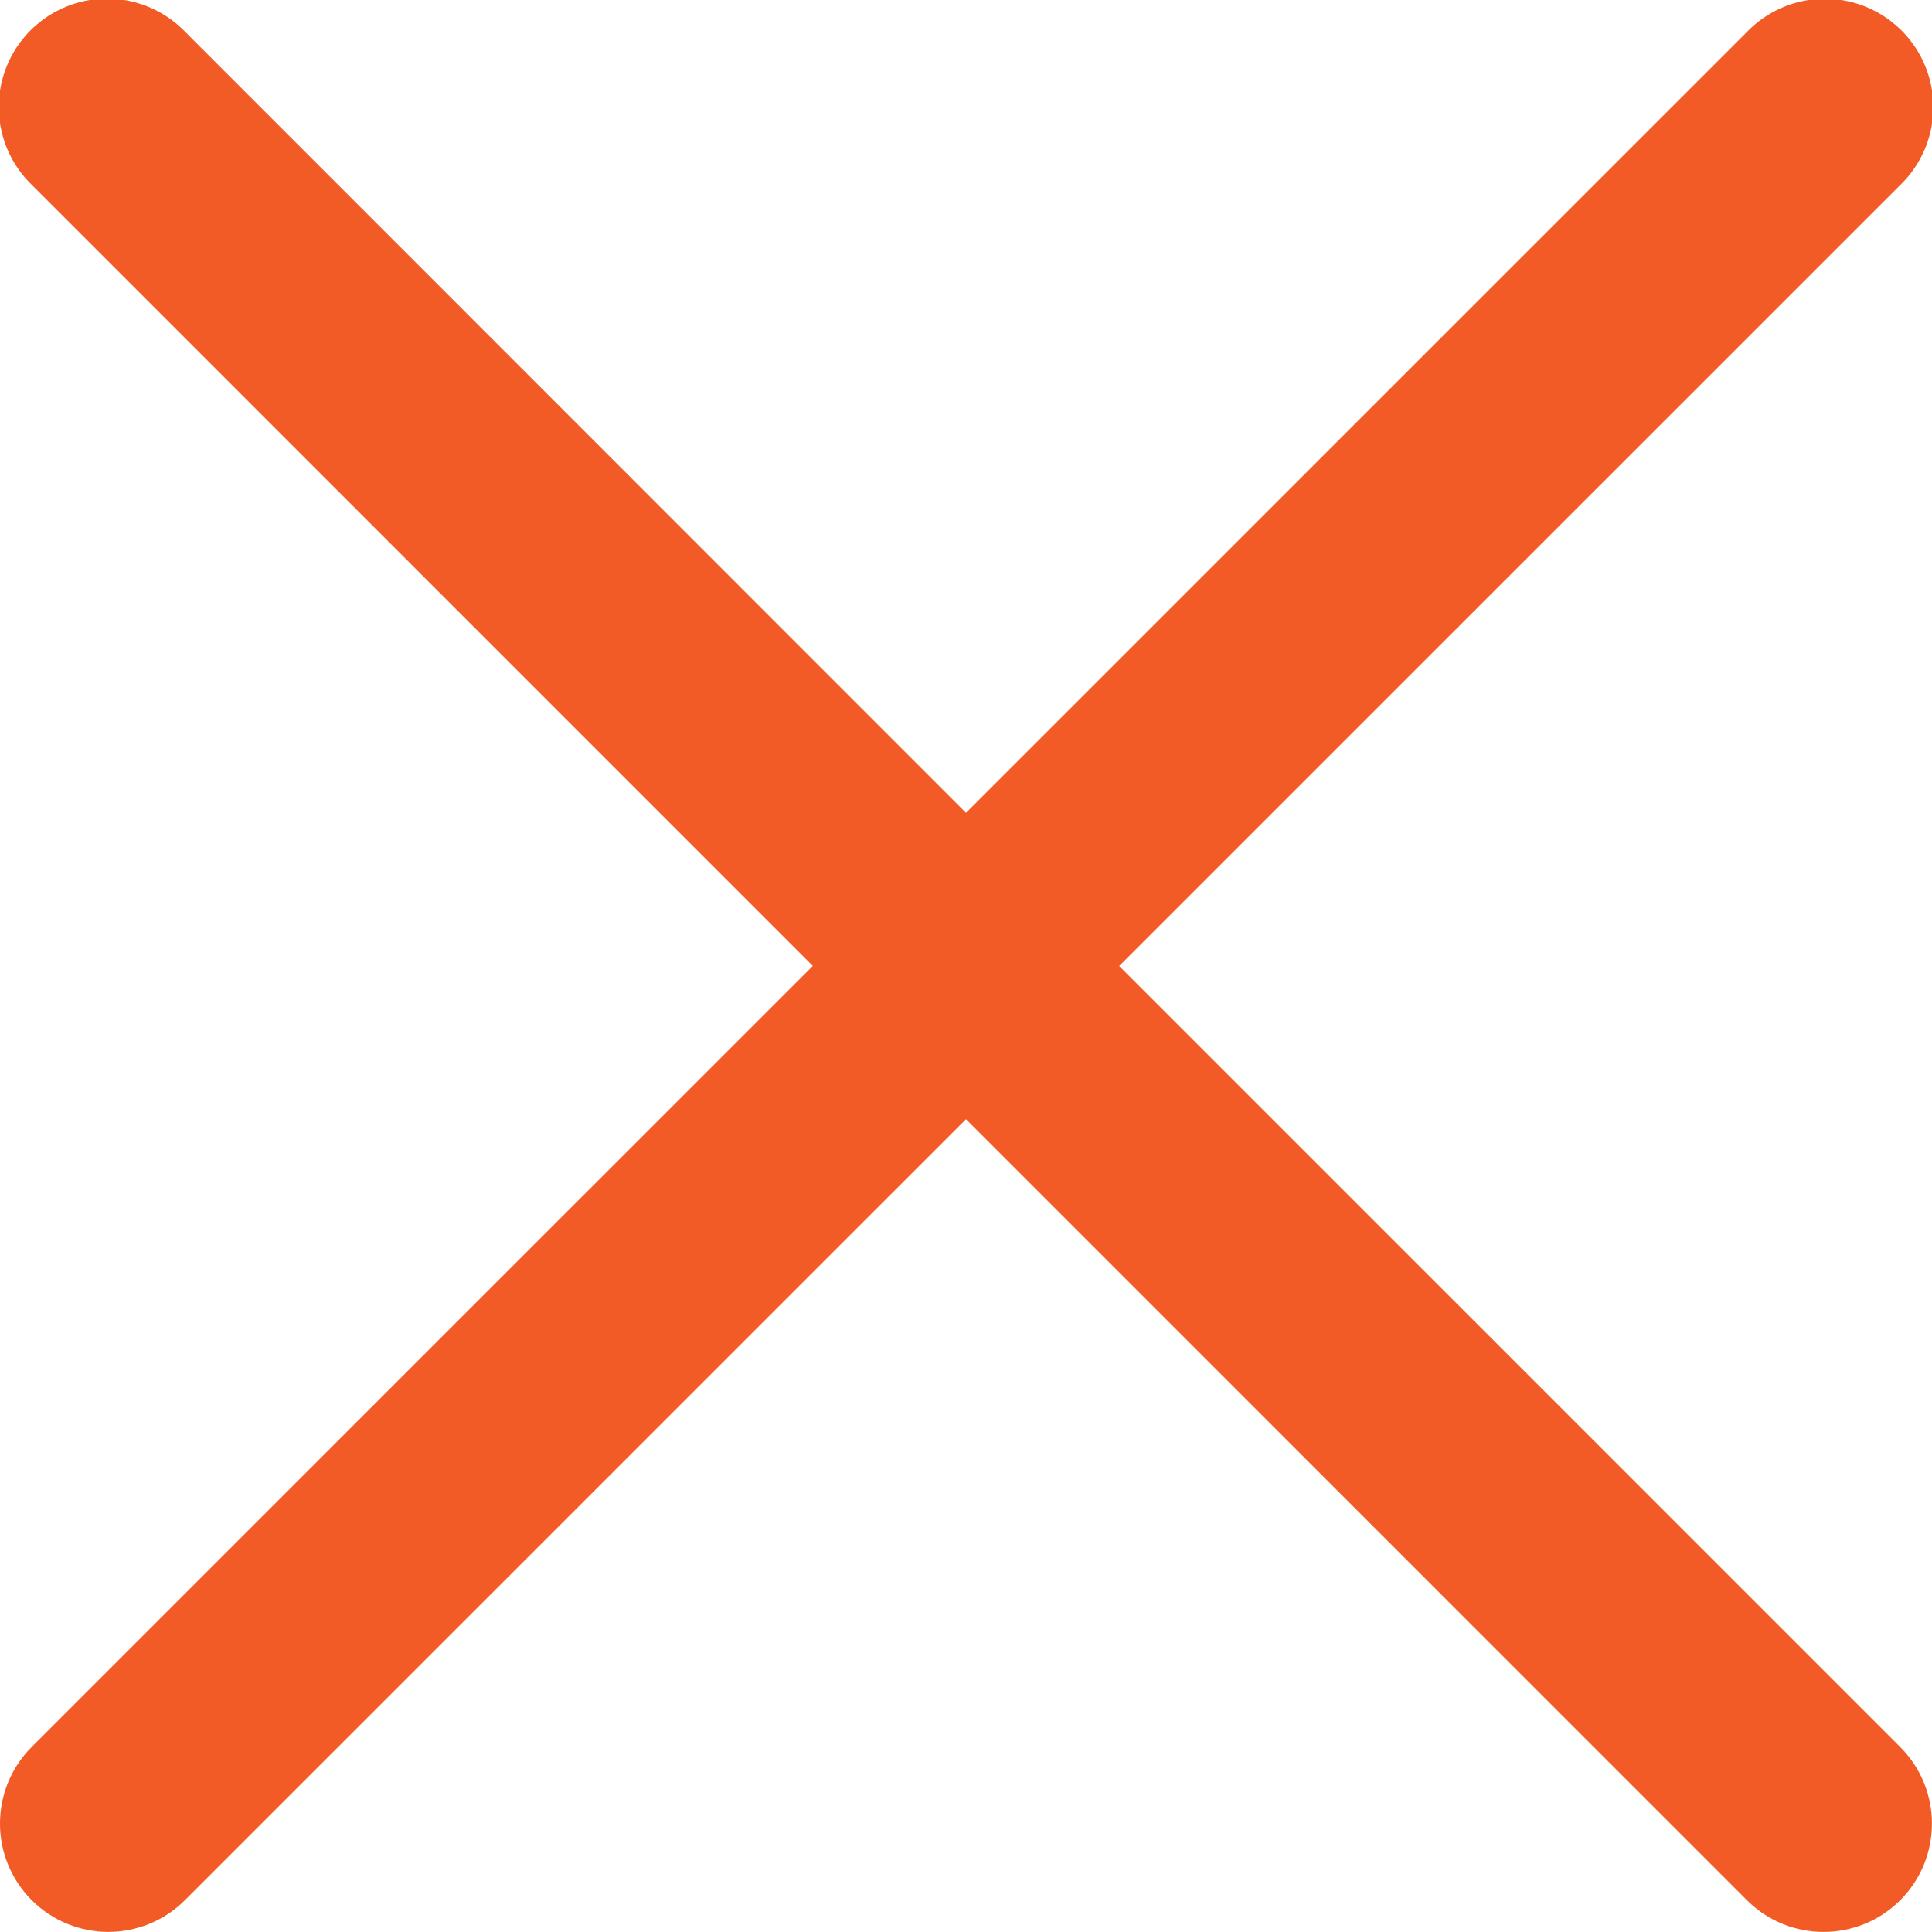
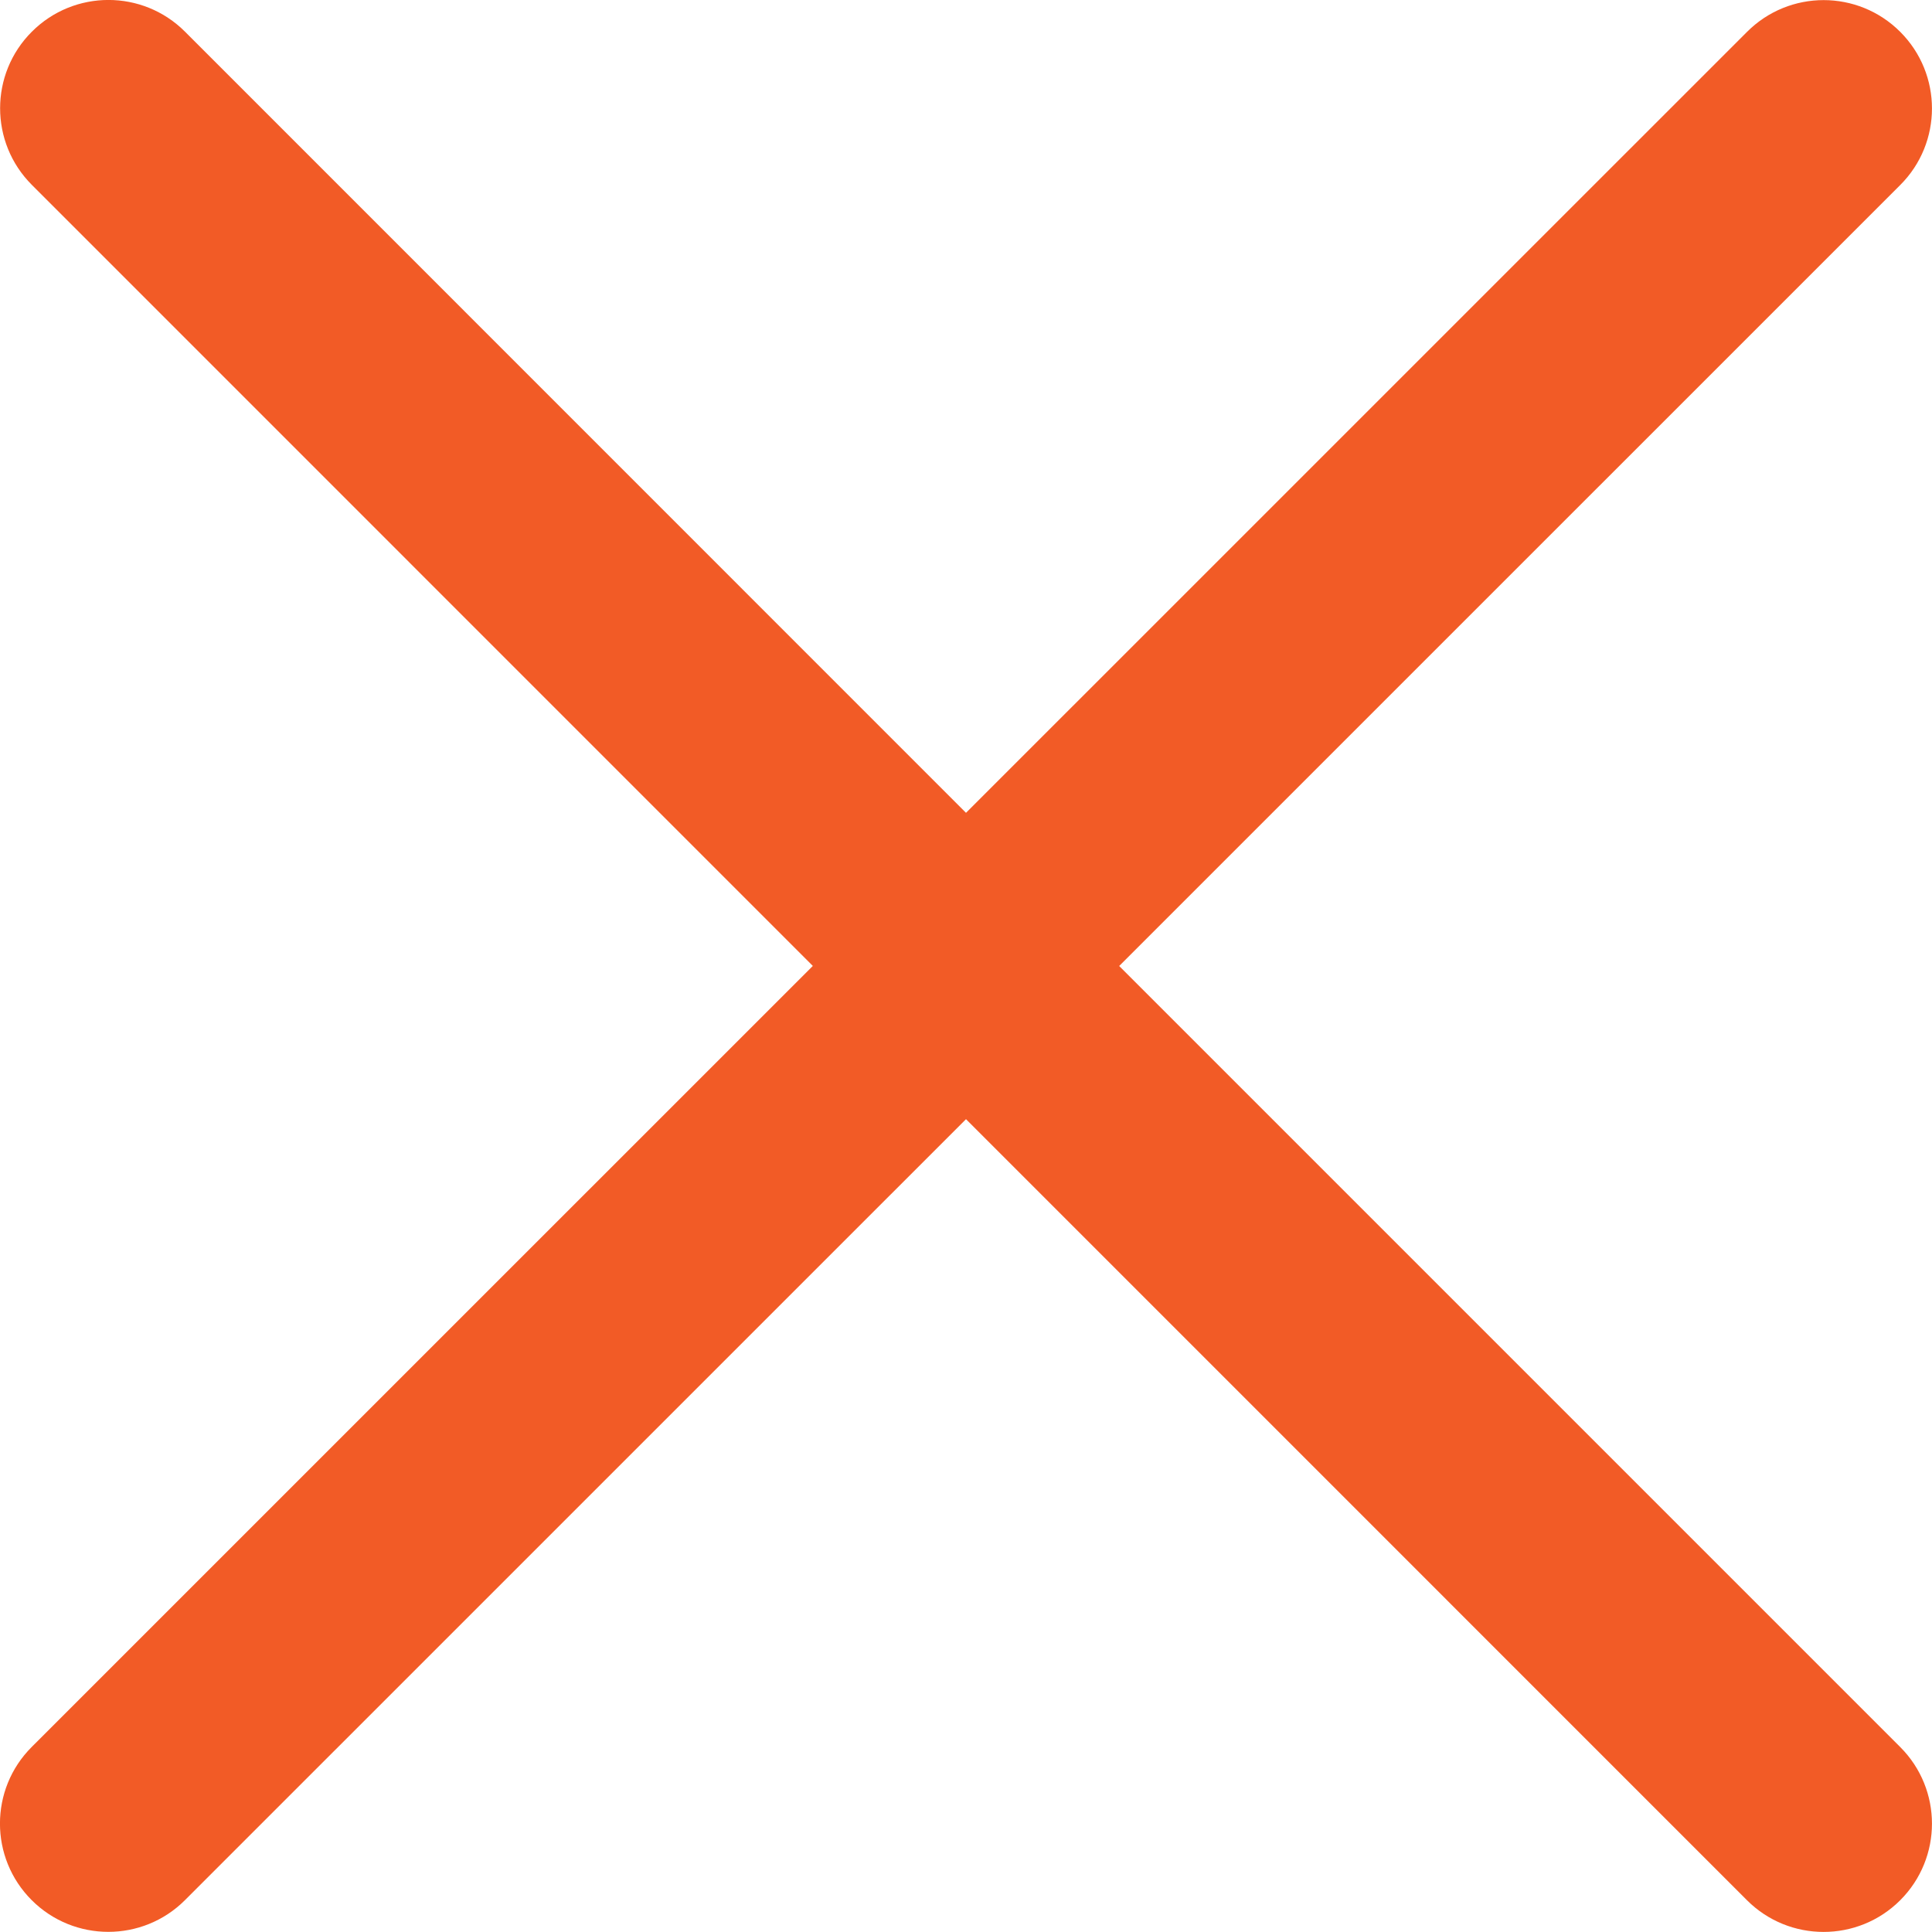
- <svg xmlns="http://www.w3.org/2000/svg" version="1.0" width="26.752" height="26.752">
-   <path fill="#f25b26" d="M15.497 13.376L26.312 2.562A1.5 1.5 0 1024.191.441L13.376 11.255 2.562.439A1.5 1.5 0 10.441 2.56l10.814 10.815L.439 24.19a1.5 1.5 0 102.122 2.121l10.815-10.814L24.19 26.312c.293.293.677.439 1.061.439s.768-.146 1.061-.439a1.5 1.5 0 000-2.121L15.497 13.376z" />
+ <svg xmlns="http://www.w3.org/2000/svg" version="1.0" id="Layer_1" x="0px" y="0px" width="26.752px" height="26.752px" viewBox="0 0 26.752 26.752" enable-background="new 0 0 26.752 26.752" xml:space="preserve">
+   <path fill="#f25b26" d="M15.497,13.376L26.312,2.562c0.586-0.585,0.586-1.535,0-2.121s-1.535-0.586-2.121,0L13.376,11.255L2.562,0.439 c-0.586-0.586-1.535-0.586-2.121,0c-0.586,0.585-0.586,1.535,0,2.121l10.814,10.815L0.439,24.19c-0.586,0.586-0.586,1.535,0,2.121 c0.293,0.293,0.677,0.439,1.061,0.439s0.768-0.146,1.061-0.439l10.815-10.814L24.19,26.312c0.293,0.293,0.677,0.439,1.061,0.439 s0.768-0.146,1.061-0.439c0.586-0.586,0.586-1.535,0-2.121L15.497,13.376z" />
</svg>
